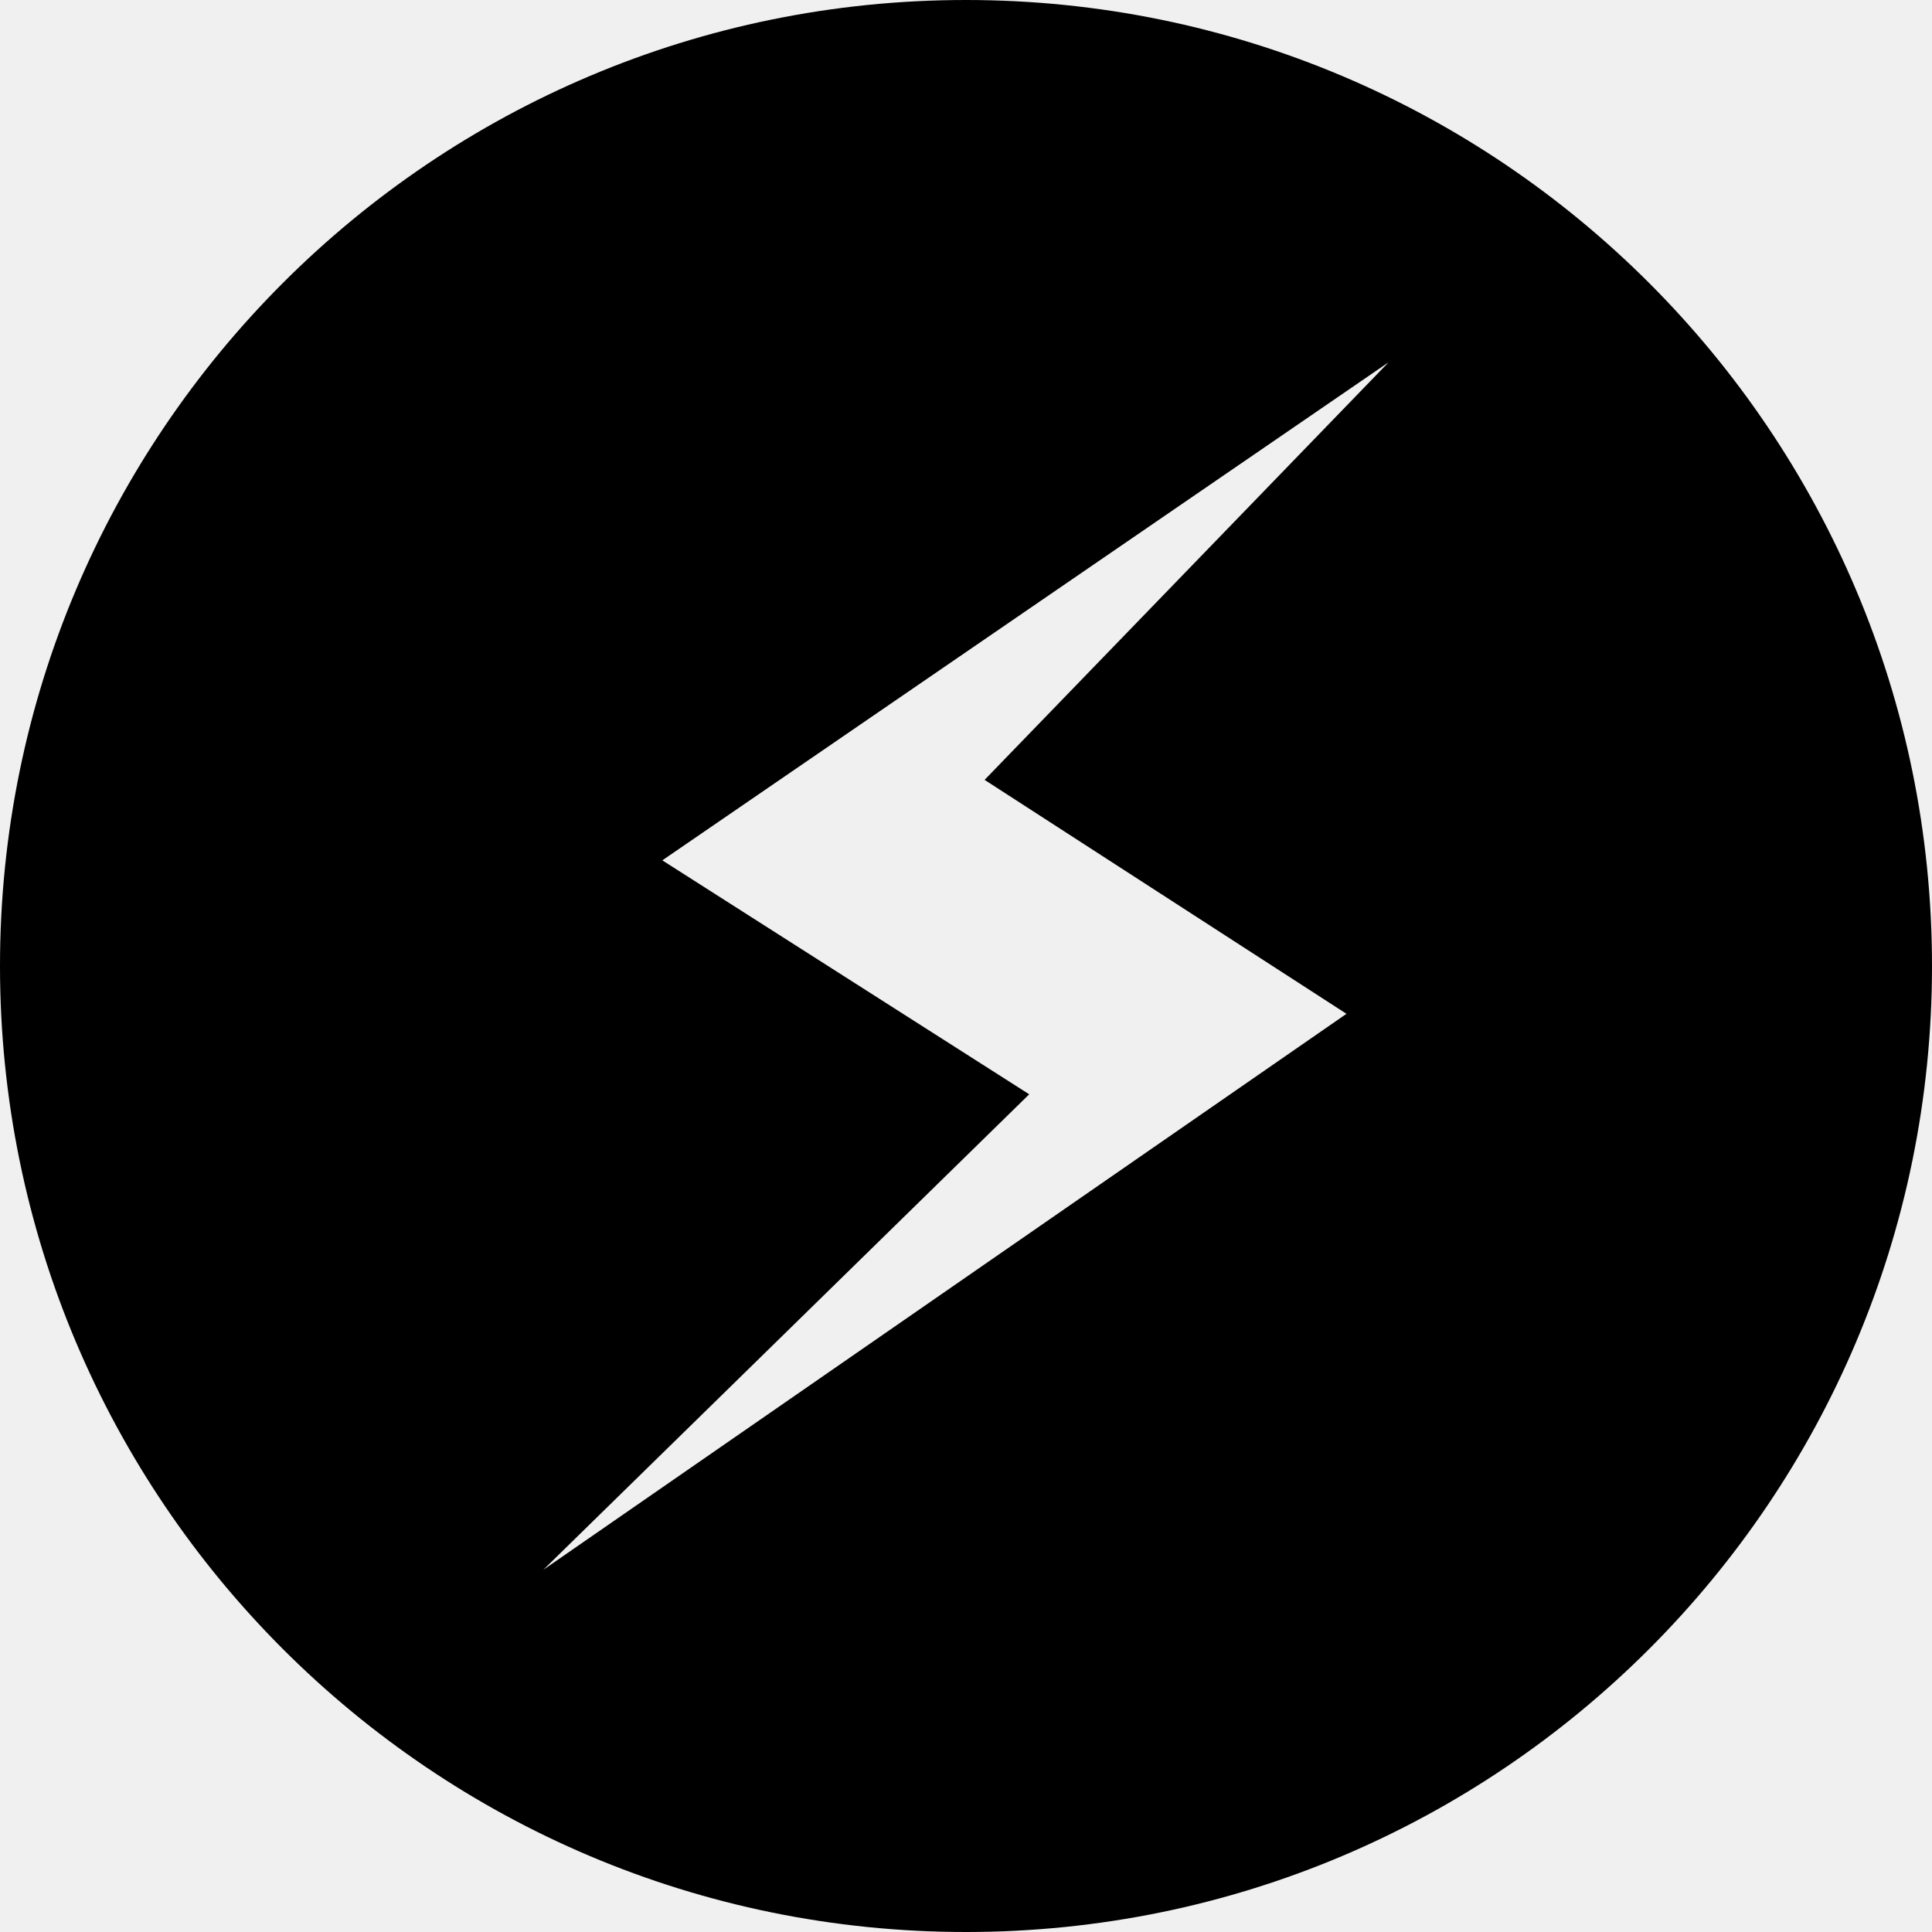
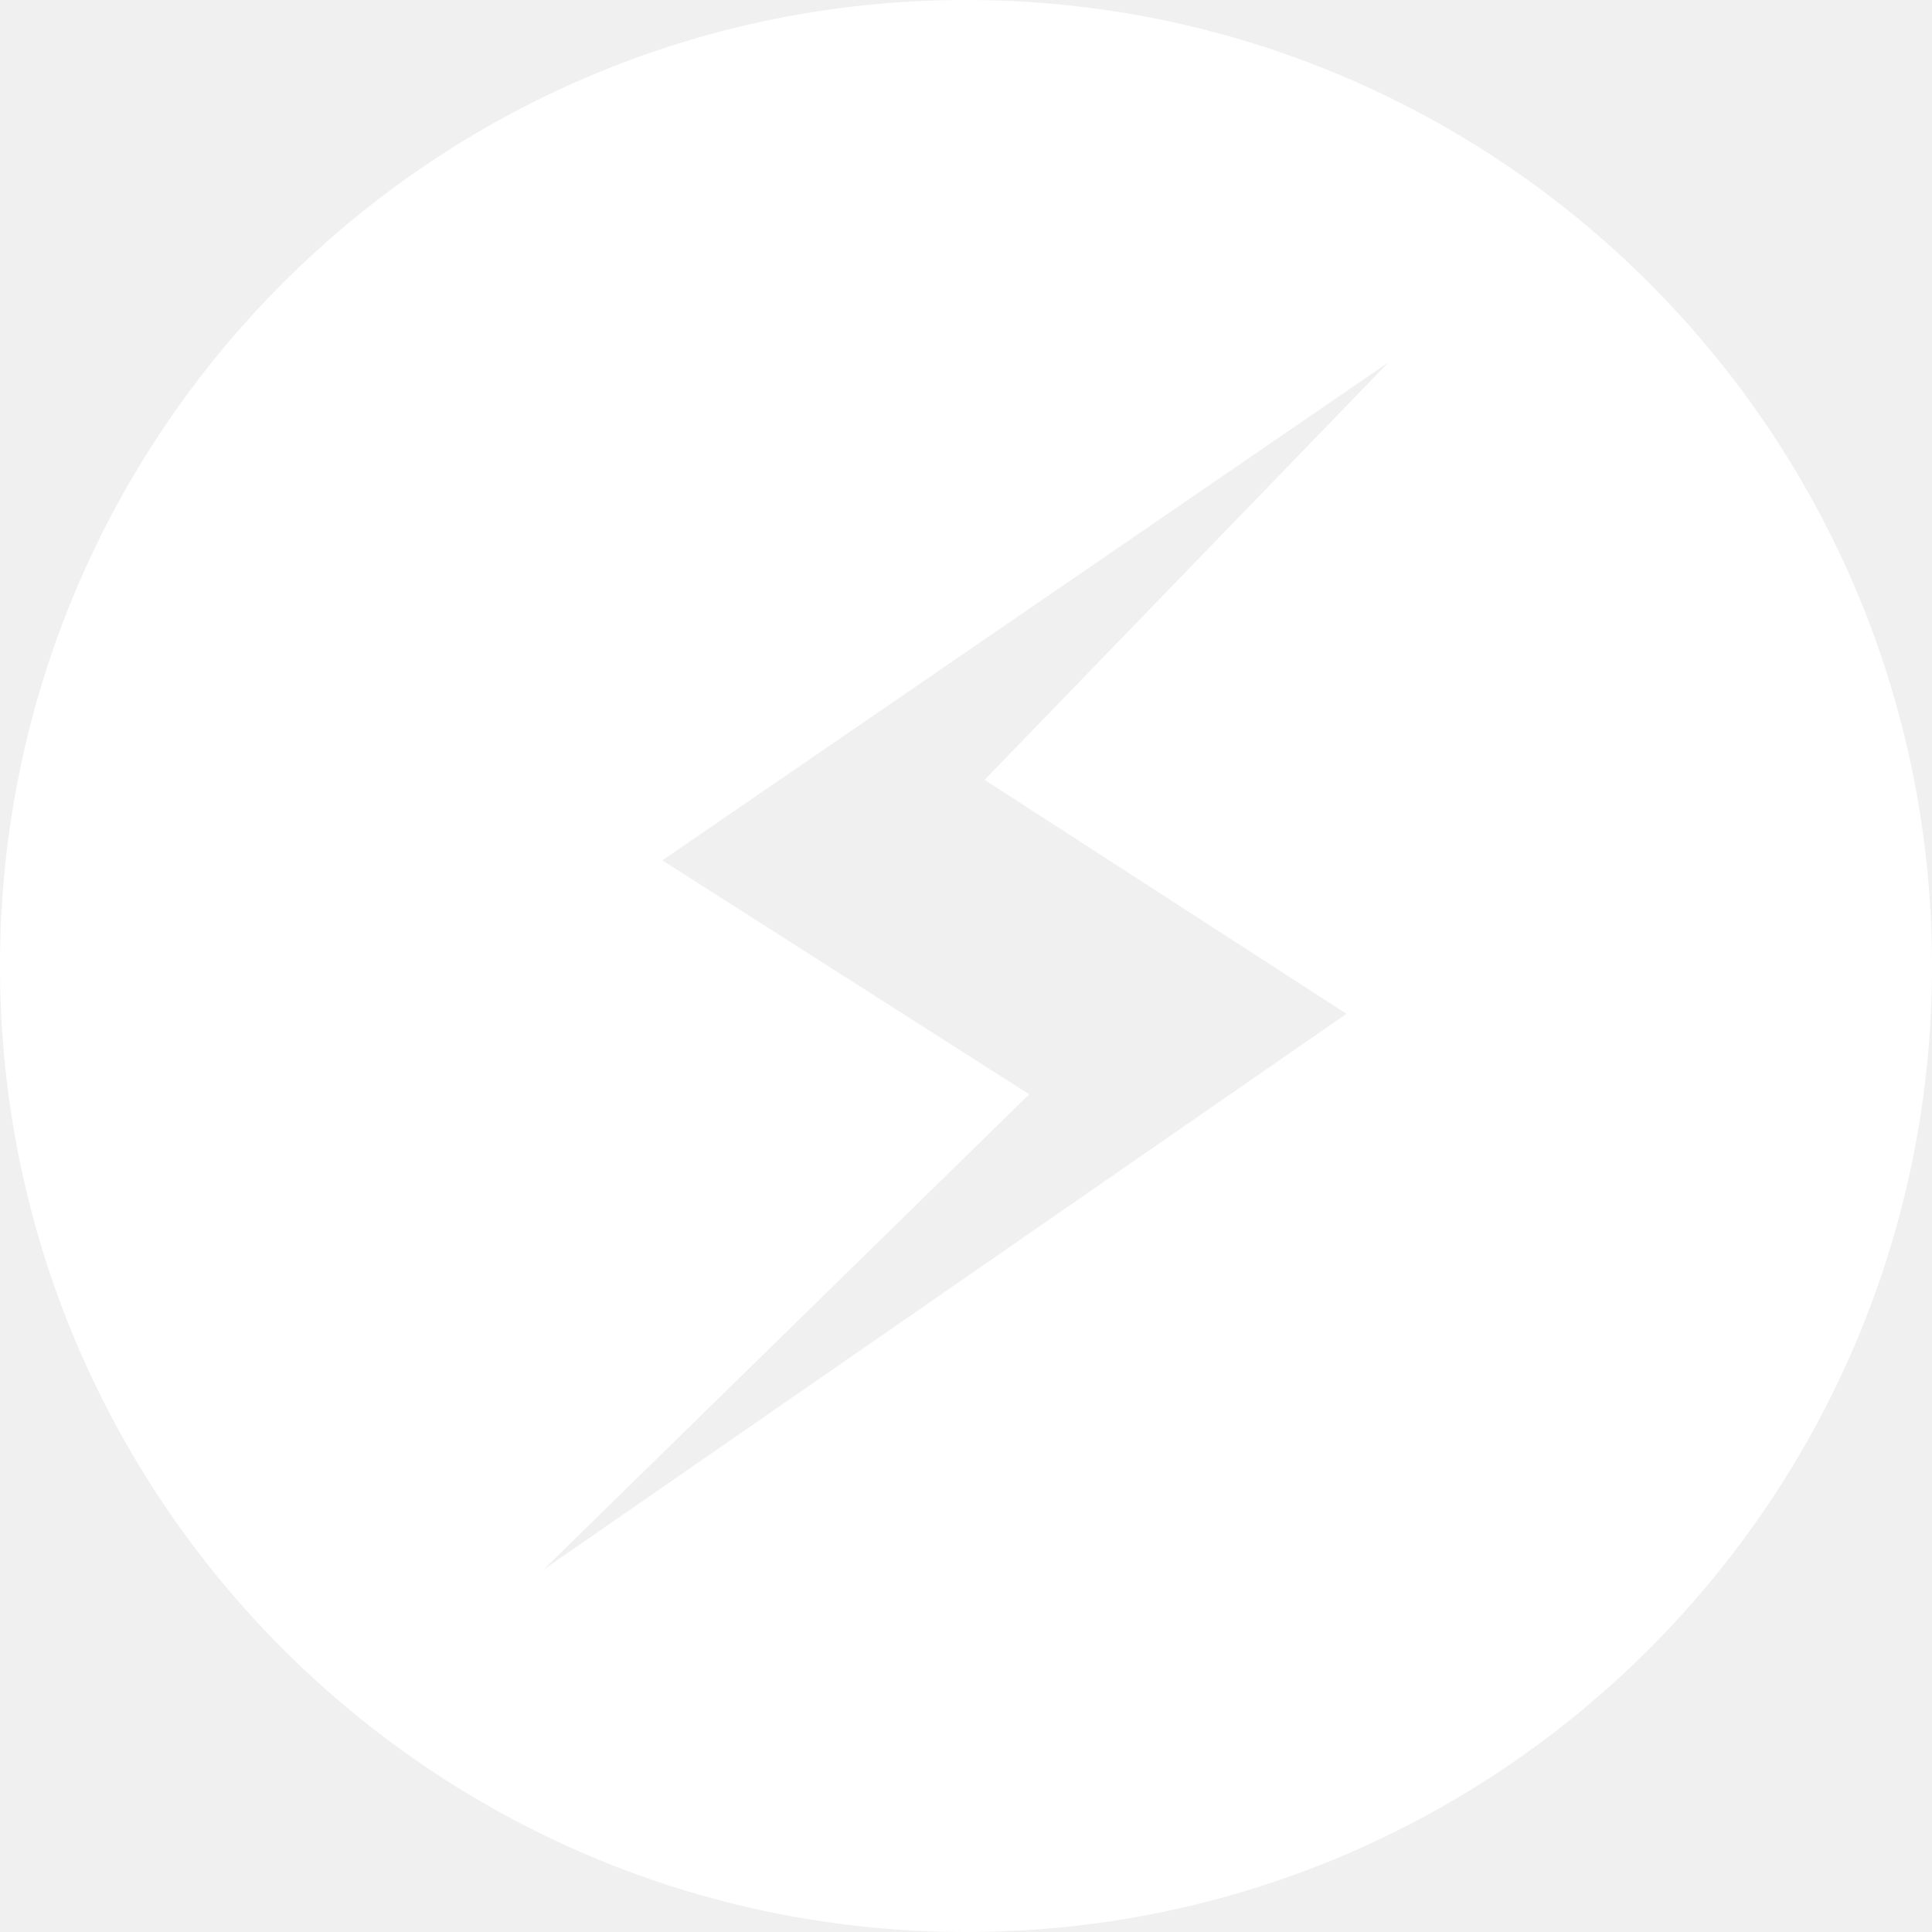
<svg xmlns="http://www.w3.org/2000/svg" viewBox="0 0 32 32">
-   <path d="M16 32C7.163 32 0 24.837 0 16S7.163 0 16 0s16 7.163 16 16-7.163 16-16 16zm7-26l-12.03 8.25 6.077 3.875L9 26l13.302-9.208-5.994-3.875z" fill-rule="evenodd" />
+   <path d="M16 32C7.163 32 0 24.837 0 16S7.163 0 16 0s16 7.163 16 16-7.163 16-16 16zm7-26l-12.03 8.25 6.077 3.875L9 26l13.302-9.208-5.994-3.875z" fill="#fff" fill-rule="evenodd" />
</svg>
